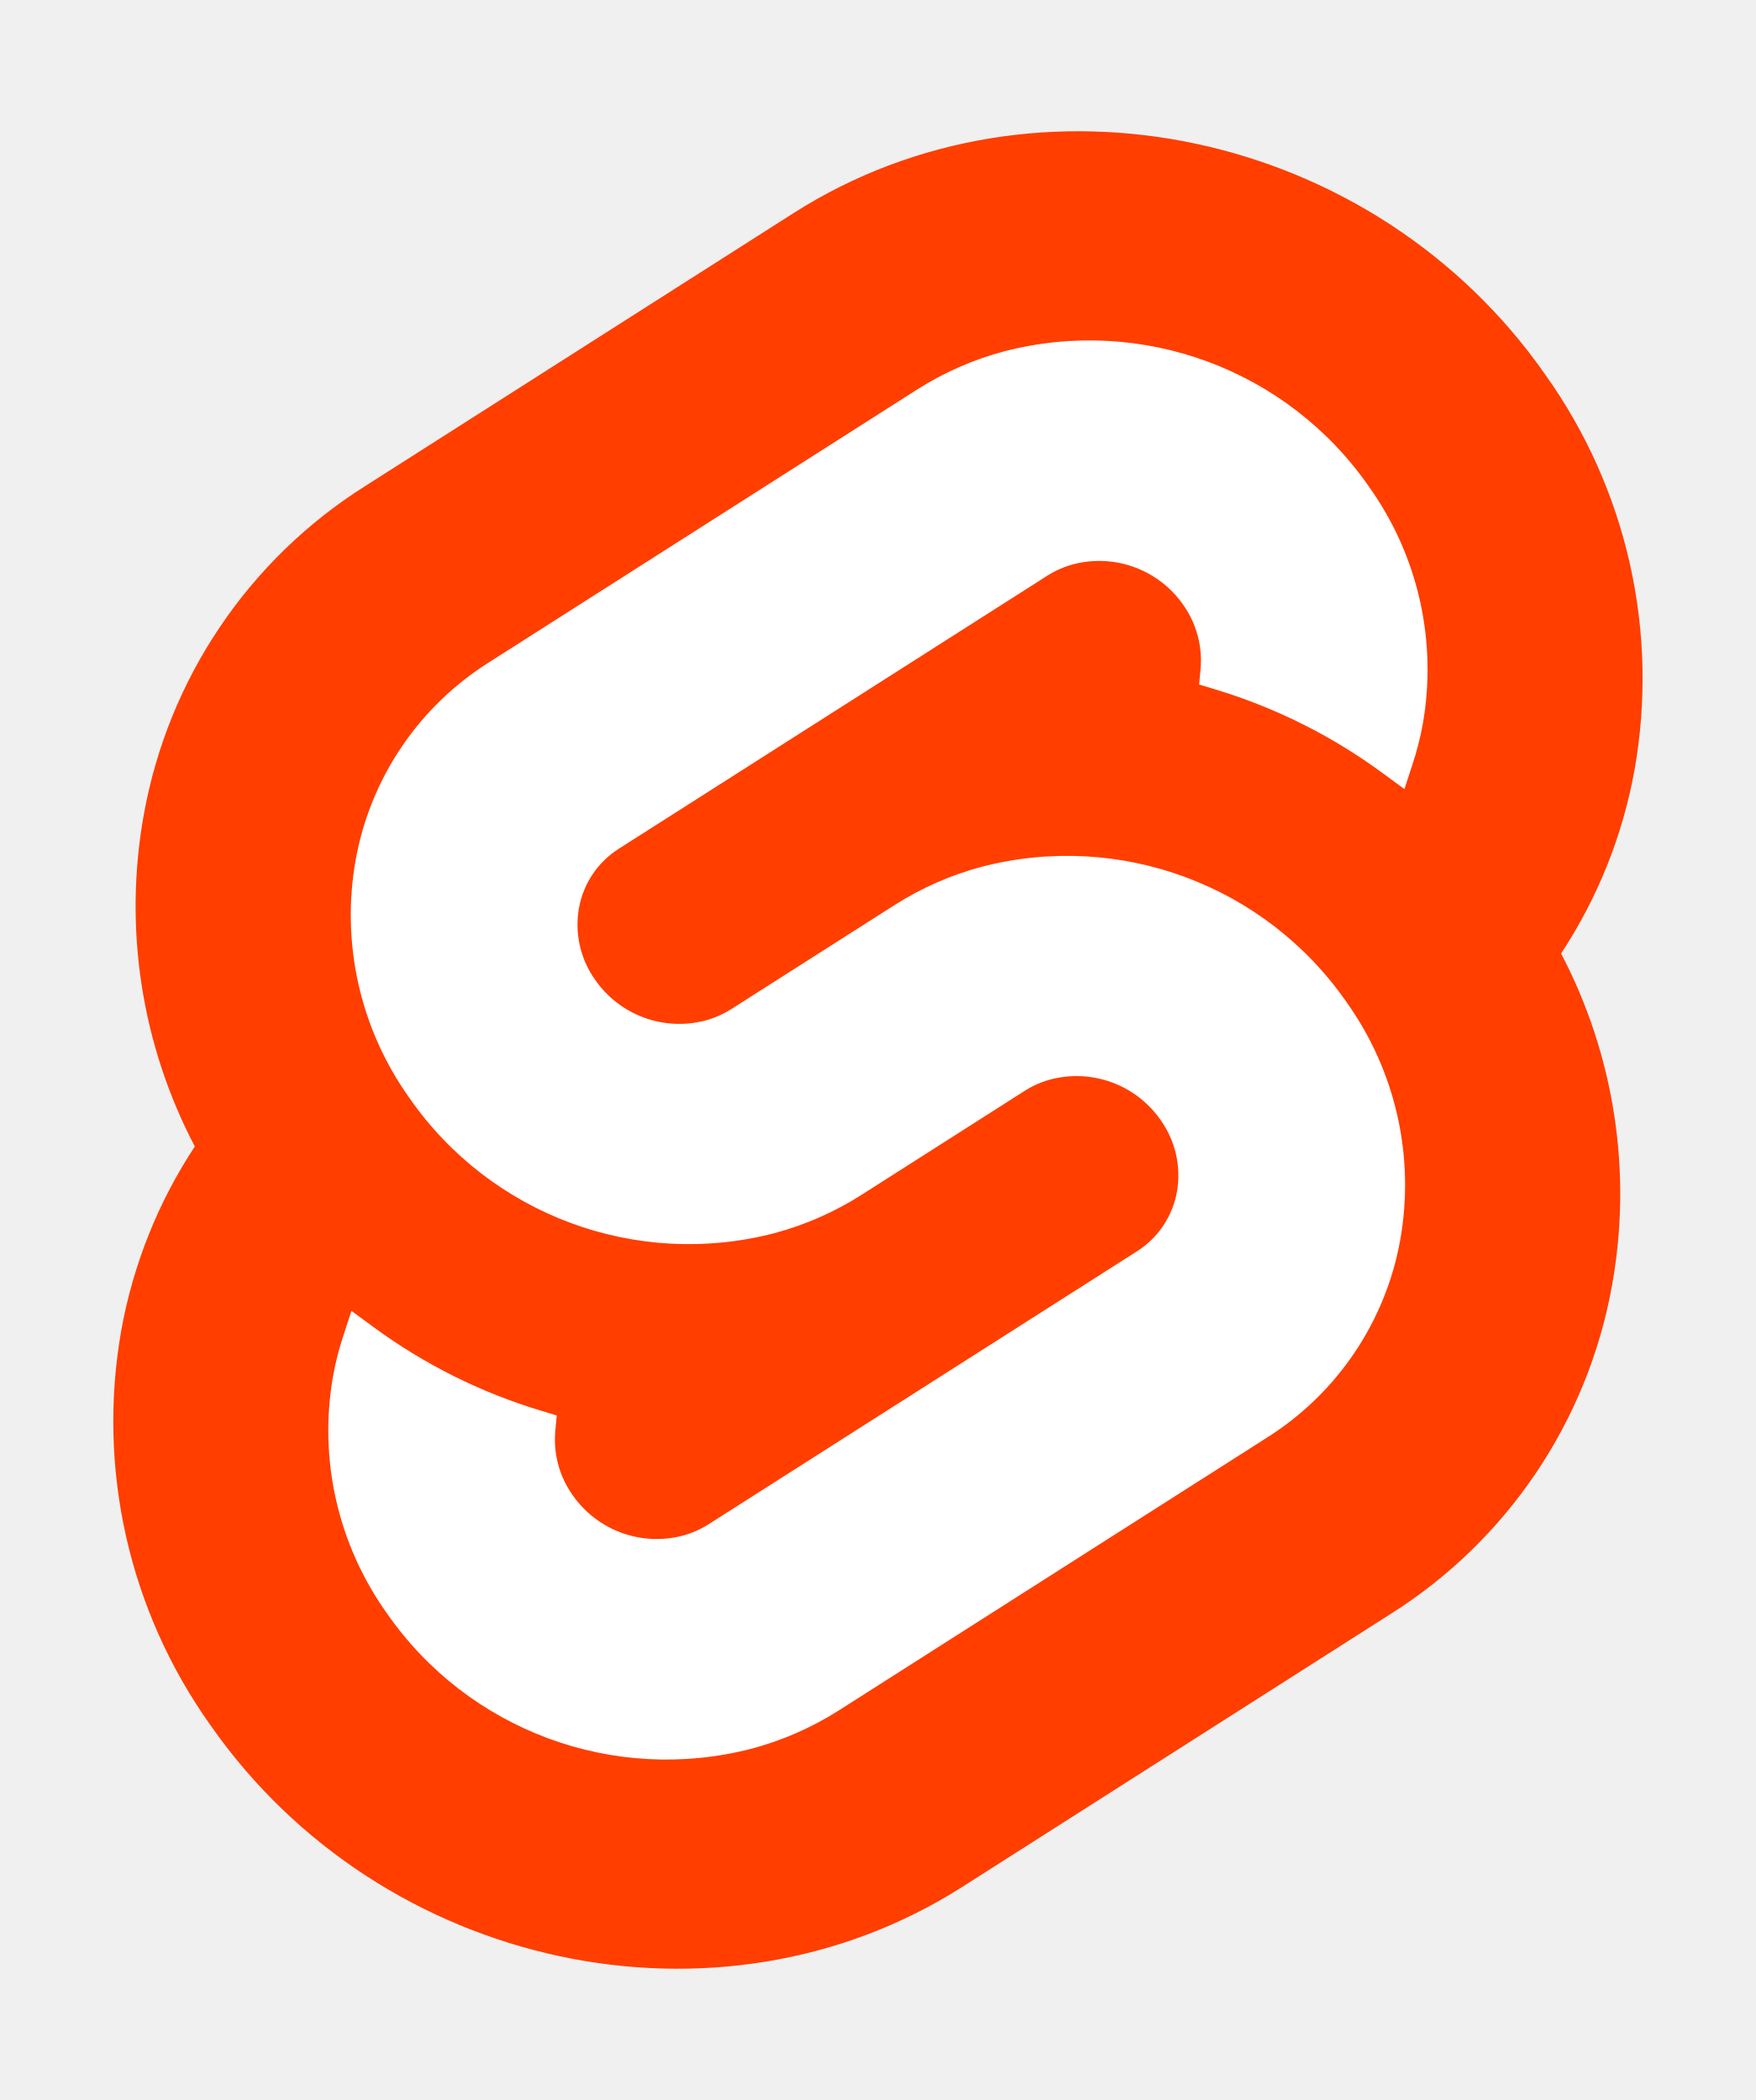
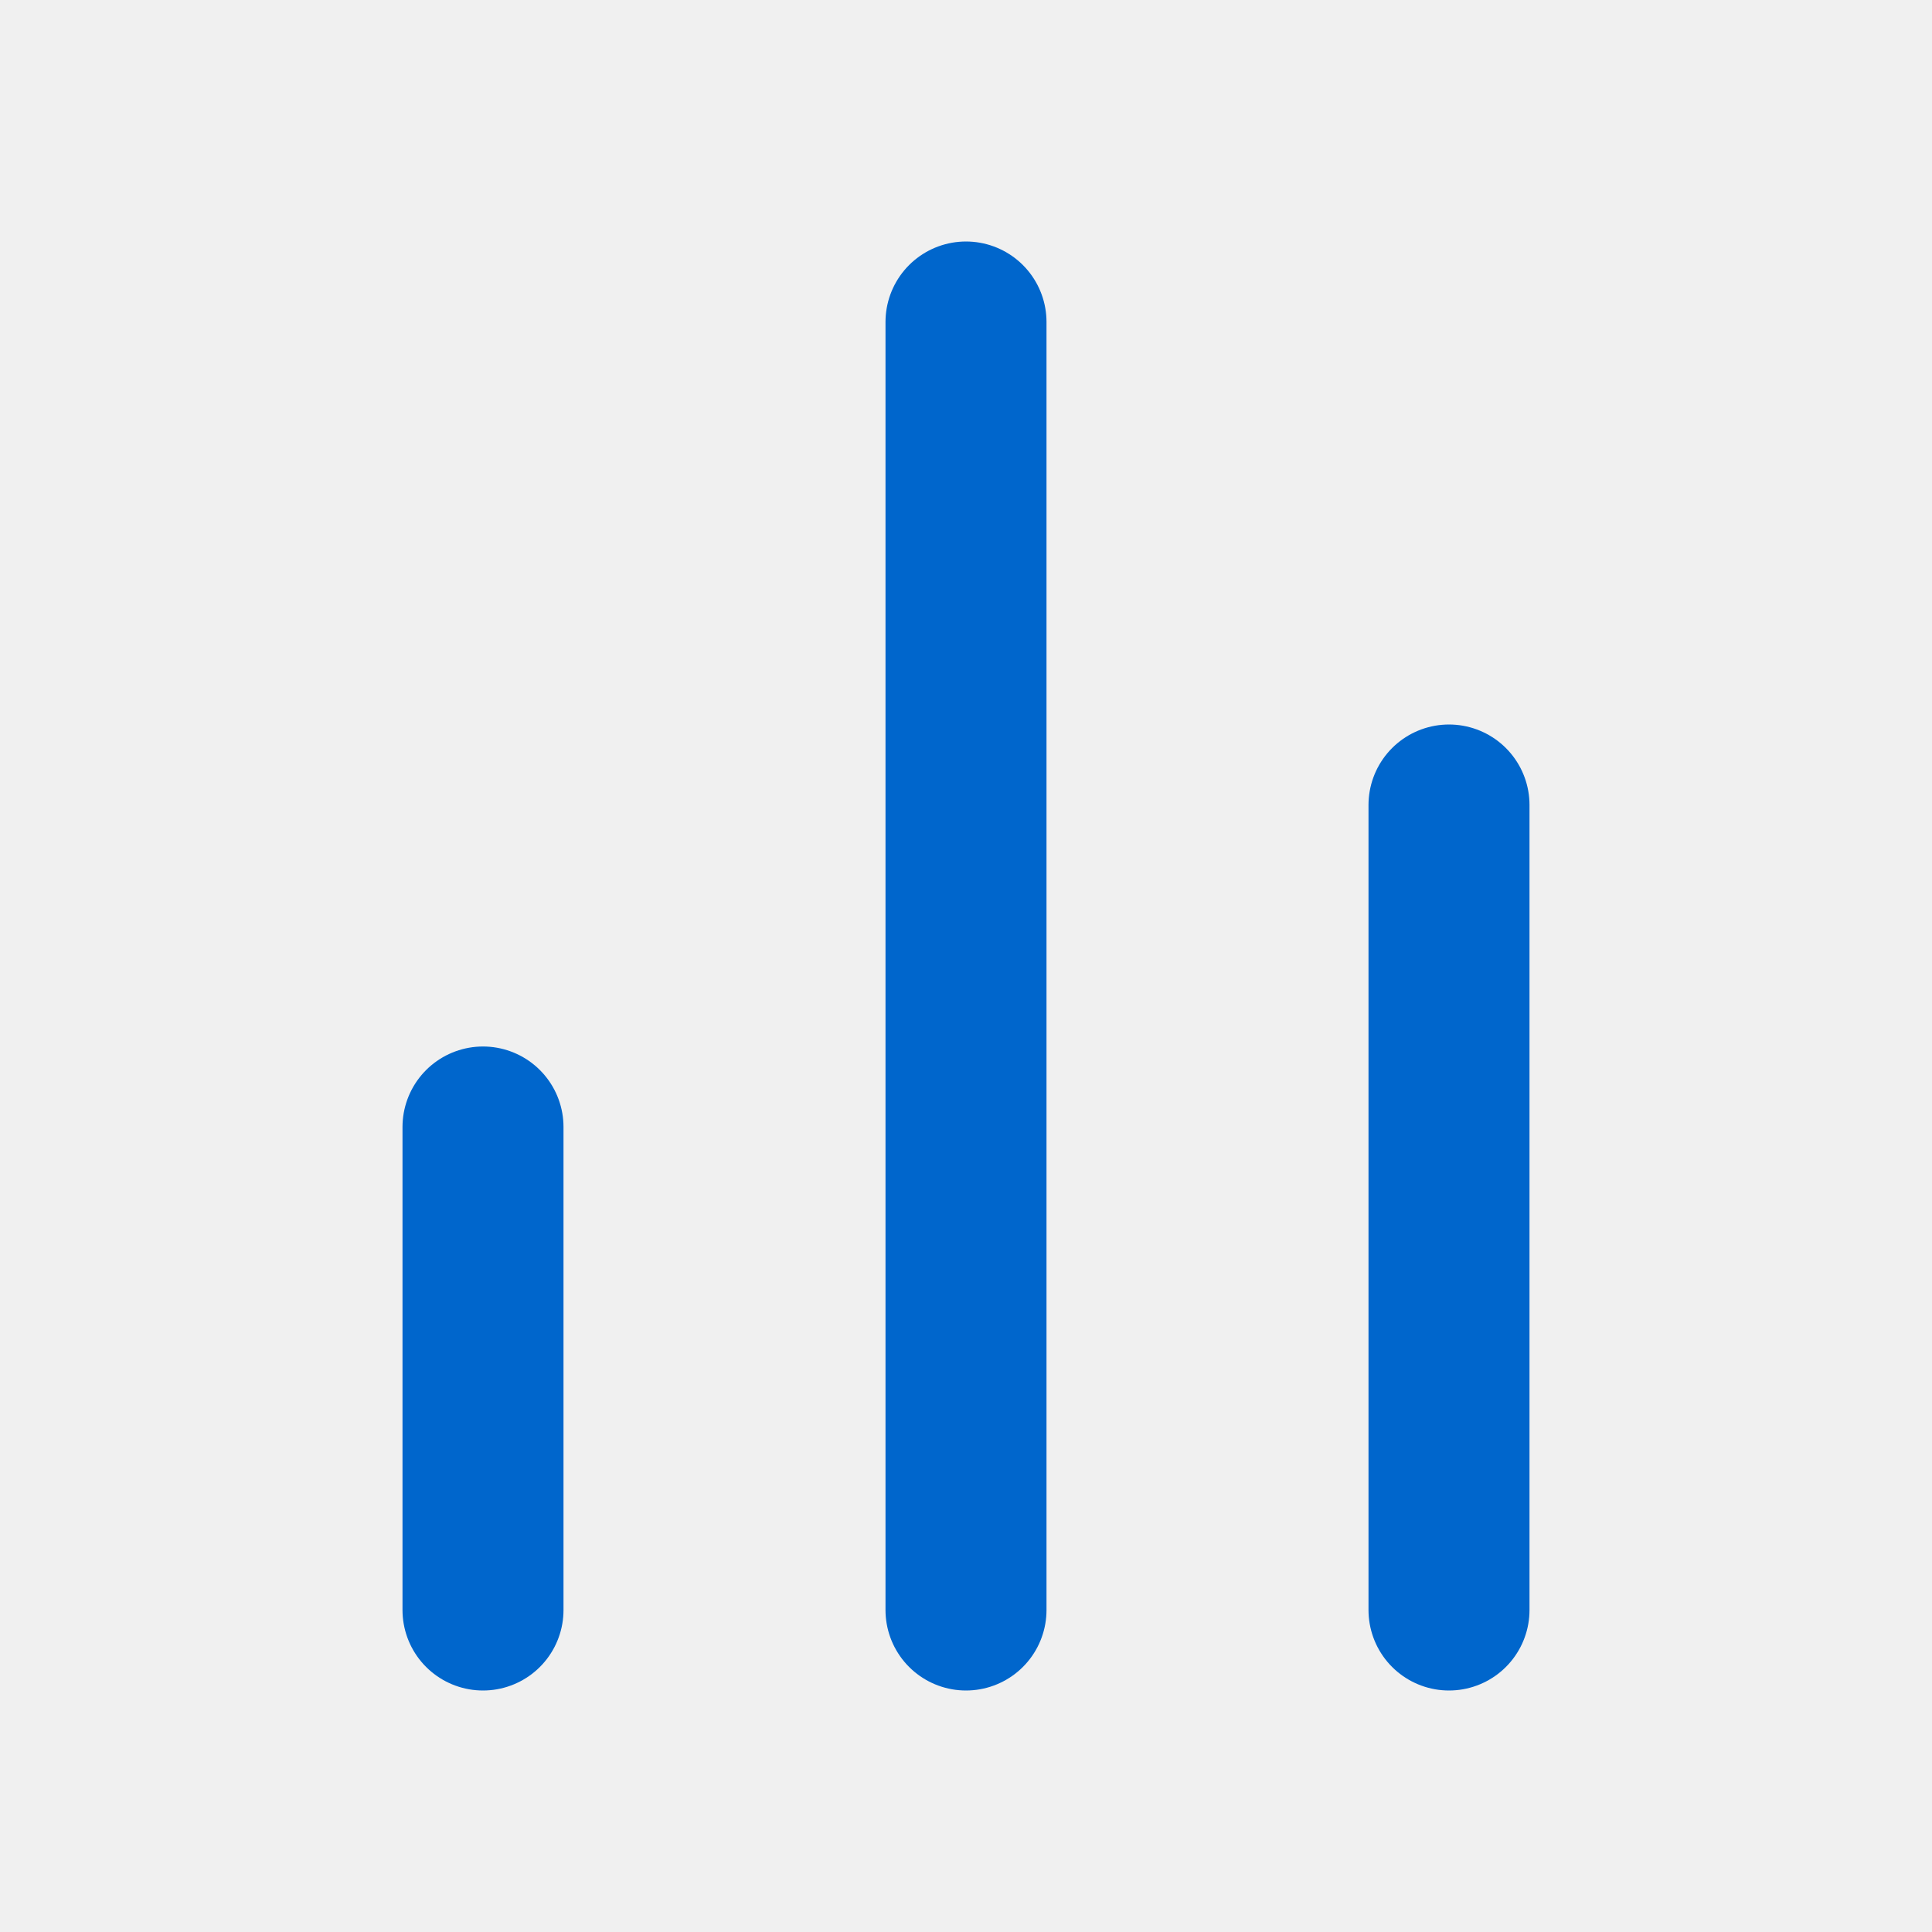
- <svg xmlns="http://www.w3.org/2000/svg" width="107" height="128" viewBox="0 0 107 128">
-   <path d="M94.157 22.819c-10.4-14.885-30.94-19.297-45.792-9.835L22.282 29.608A29.92 29.92 0 0 0 8.764 49.65a31.5 31.5 0 0 0 3.108 20.231 30 30 0 0 0-4.477 11.183 31.9 31.9 0 0 0 5.448 24.116c10.402 14.887 30.942 19.297 45.791 9.835l26.083-16.624A29.92 29.92 0 0 0 98.235 78.35a31.53 31.53 0 0 0-3.105-20.232 30 30 0 0 0 4.474-11.182 31.88 31.88 0 0 0-5.447-24.116" style="fill:#ff3e00" />
-   <path d="M45.817 106.582a20.72 20.72 0 0 1-22.237-8.243 19.17 19.17 0 0 1-3.277-14.503 18 18 0 0 1 .624-2.435l.49-1.498 1.337.981a33.6 33.6 0 0 0 10.203 5.098l.97.294-.09.968a5.85 5.85 0 0 0 1.052 3.878 6.24 6.24 0 0 0 6.695 2.485 5.8 5.8 0 0 0 1.603-.704L69.27 76.28a5.43 5.43 0 0 0 2.45-3.631 5.8 5.8 0 0 0-.987-4.371 6.24 6.24 0 0 0-6.698-2.487 5.7 5.7 0 0 0-1.6.704l-9.953 6.345a19 19 0 0 1-5.296 2.326 20.72 20.72 0 0 1-22.237-8.243 19.17 19.17 0 0 1-3.277-14.502 17.99 17.99 0 0 1 8.13-12.052l26.081-16.623a19 19 0 0 1 5.3-2.329 20.72 20.72 0 0 1 22.237 8.243 19.17 19.17 0 0 1 3.277 14.503 18 18 0 0 1-.624 2.435l-.49 1.498-1.337-.98a33.6 33.6 0 0 0-10.203-5.1l-.97-.294.09-.968a5.86 5.86 0 0 0-1.052-3.878 6.24 6.24 0 0 0-6.696-2.485 5.8 5.8 0 0 0-1.602.704L37.73 51.72a5.42 5.42 0 0 0-2.449 3.63 5.79 5.79 0 0 0 .986 4.372 6.24 6.24 0 0 0 6.698 2.486 5.8 5.8 0 0 0 1.602-.704l9.952-6.342a19 19 0 0 1 5.295-2.328 20.72 20.72 0 0 1 22.237 8.242 19.17 19.17 0 0 1 3.277 14.503 18 18 0 0 1-8.13 12.053l-26.081 16.622a19 19 0 0 1-5.3 2.328" style="fill:#fff" />
+ <svg xmlns="http://www.w3.org/2000/svg" width="32" height="32" viewBox="0 0 24 24" fill="none" stroke="#0066cc" stroke-width="2" stroke-linecap="round" stroke-linejoin="round">
+   <path d="M18 20V10" />
+   <path d="M12 20V4" />
+   <path d="M6 20v-6" />
</svg>
